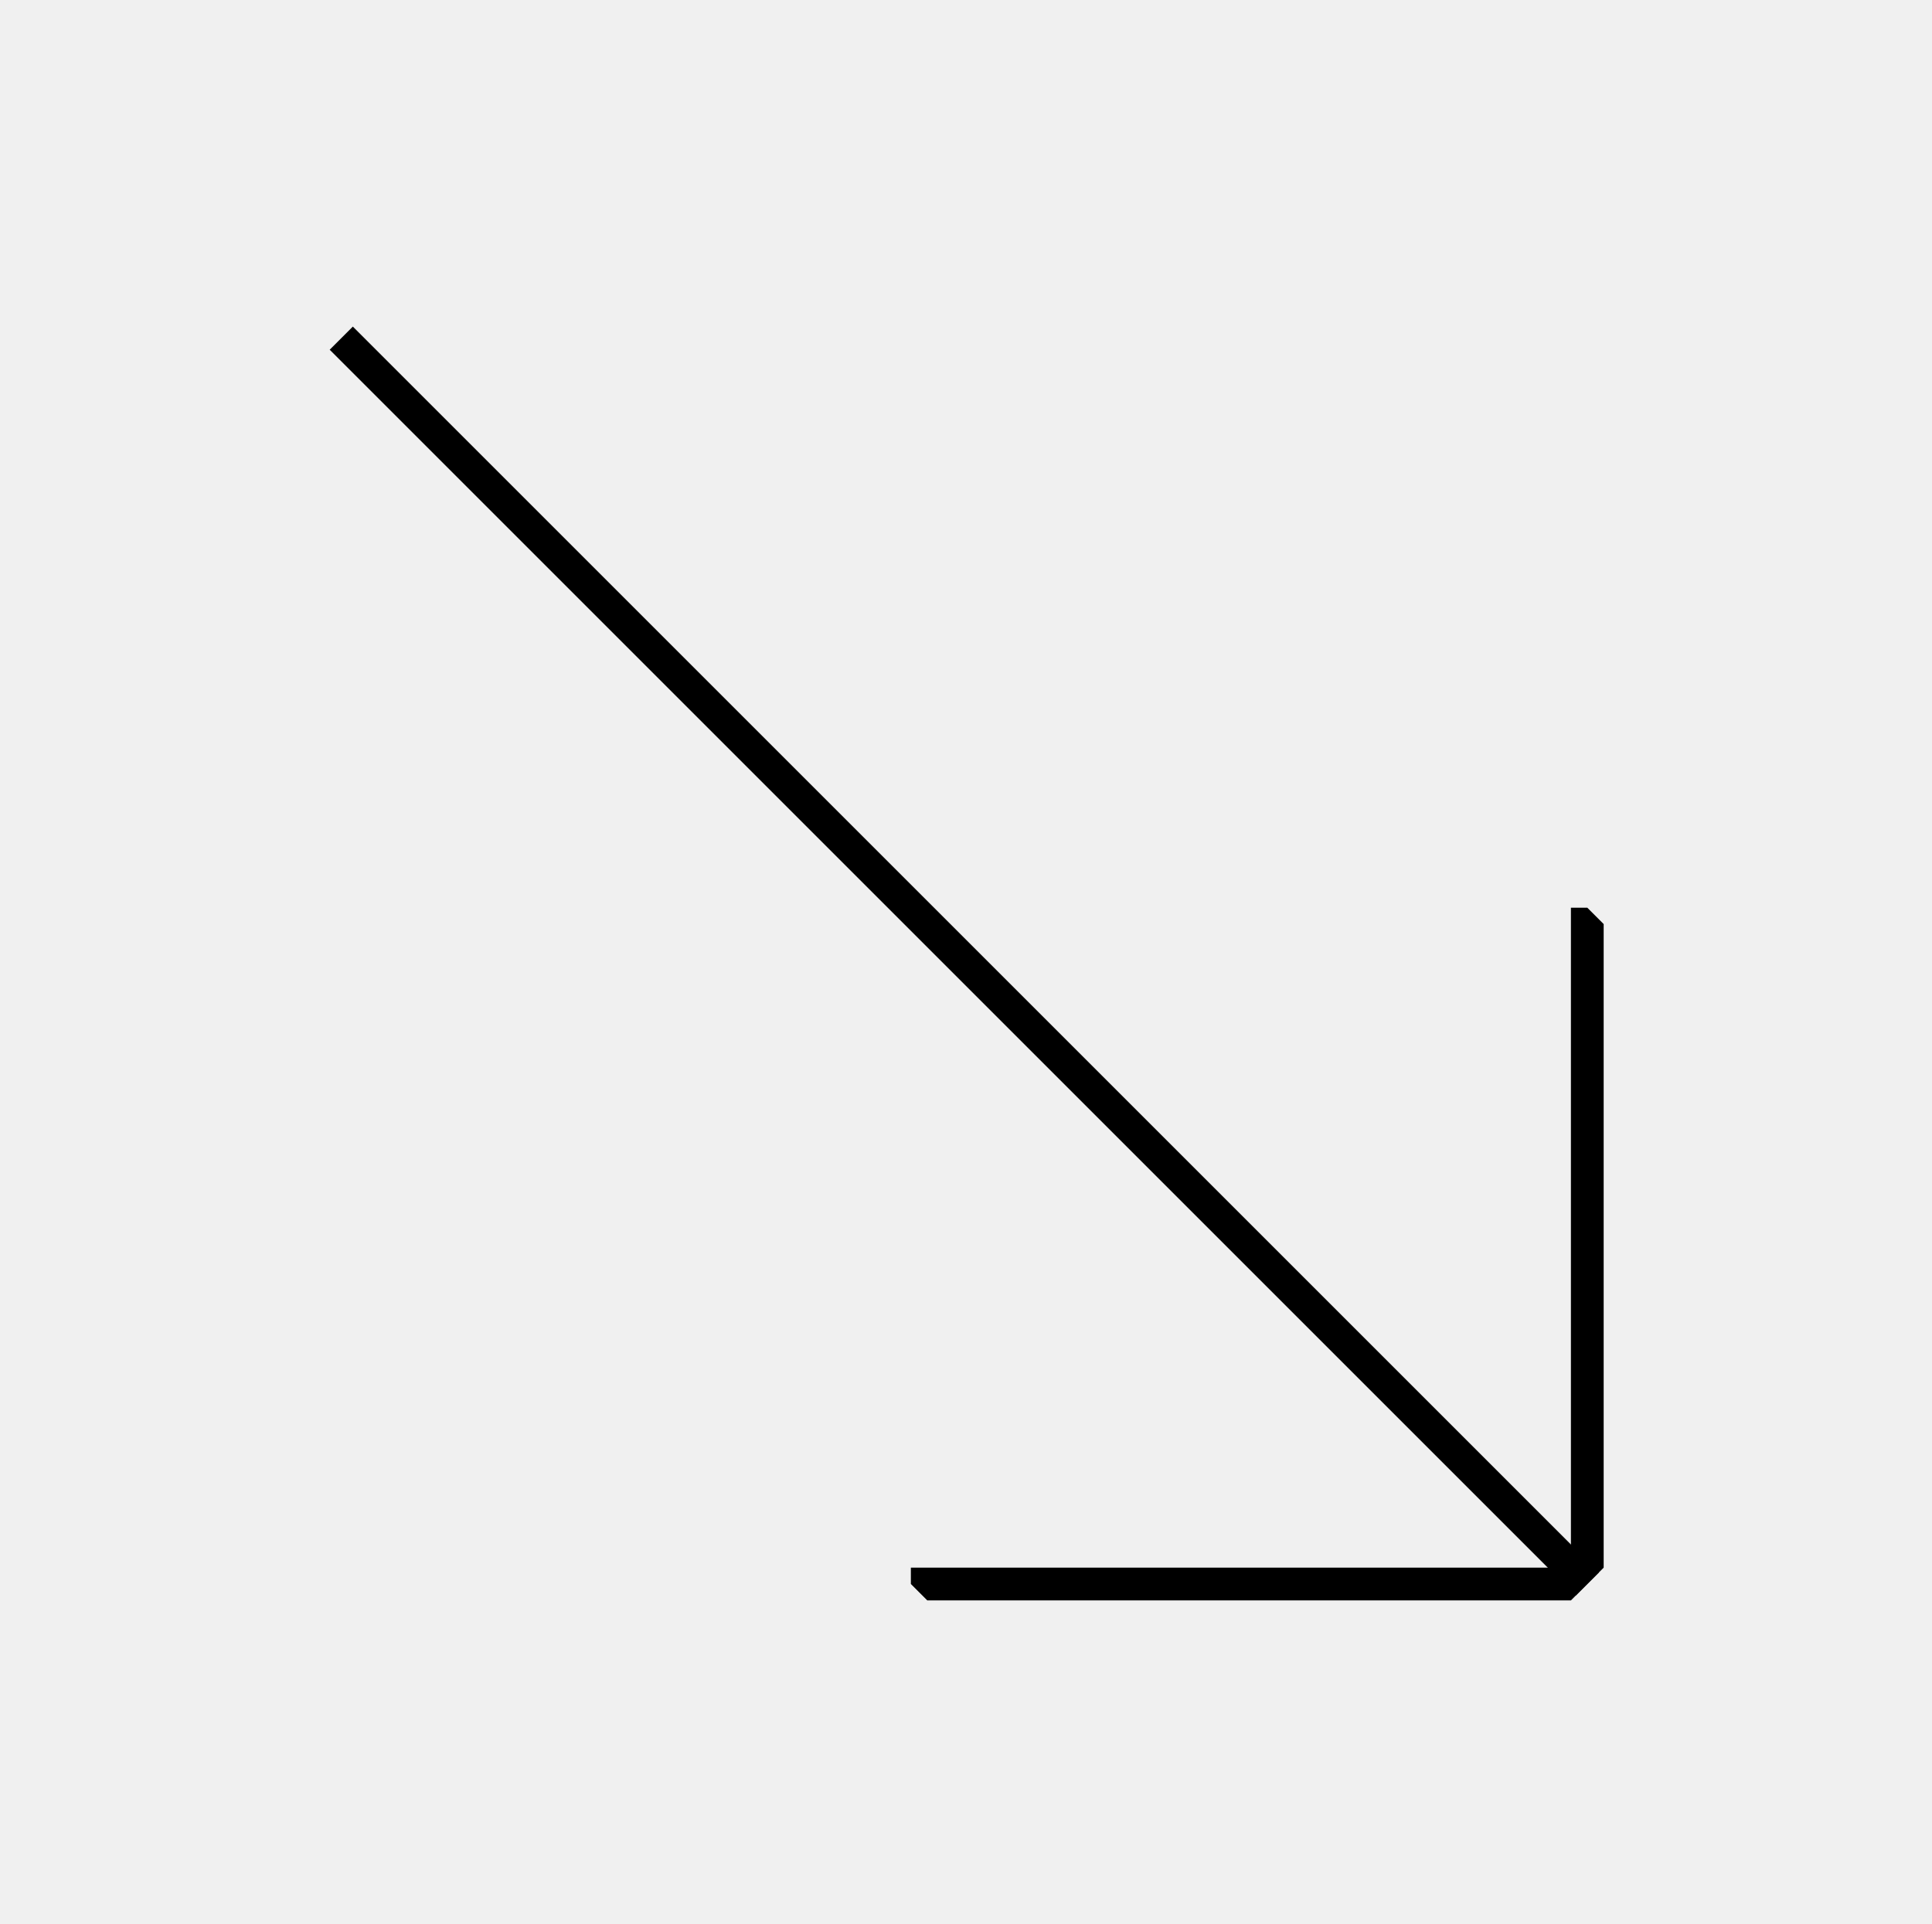
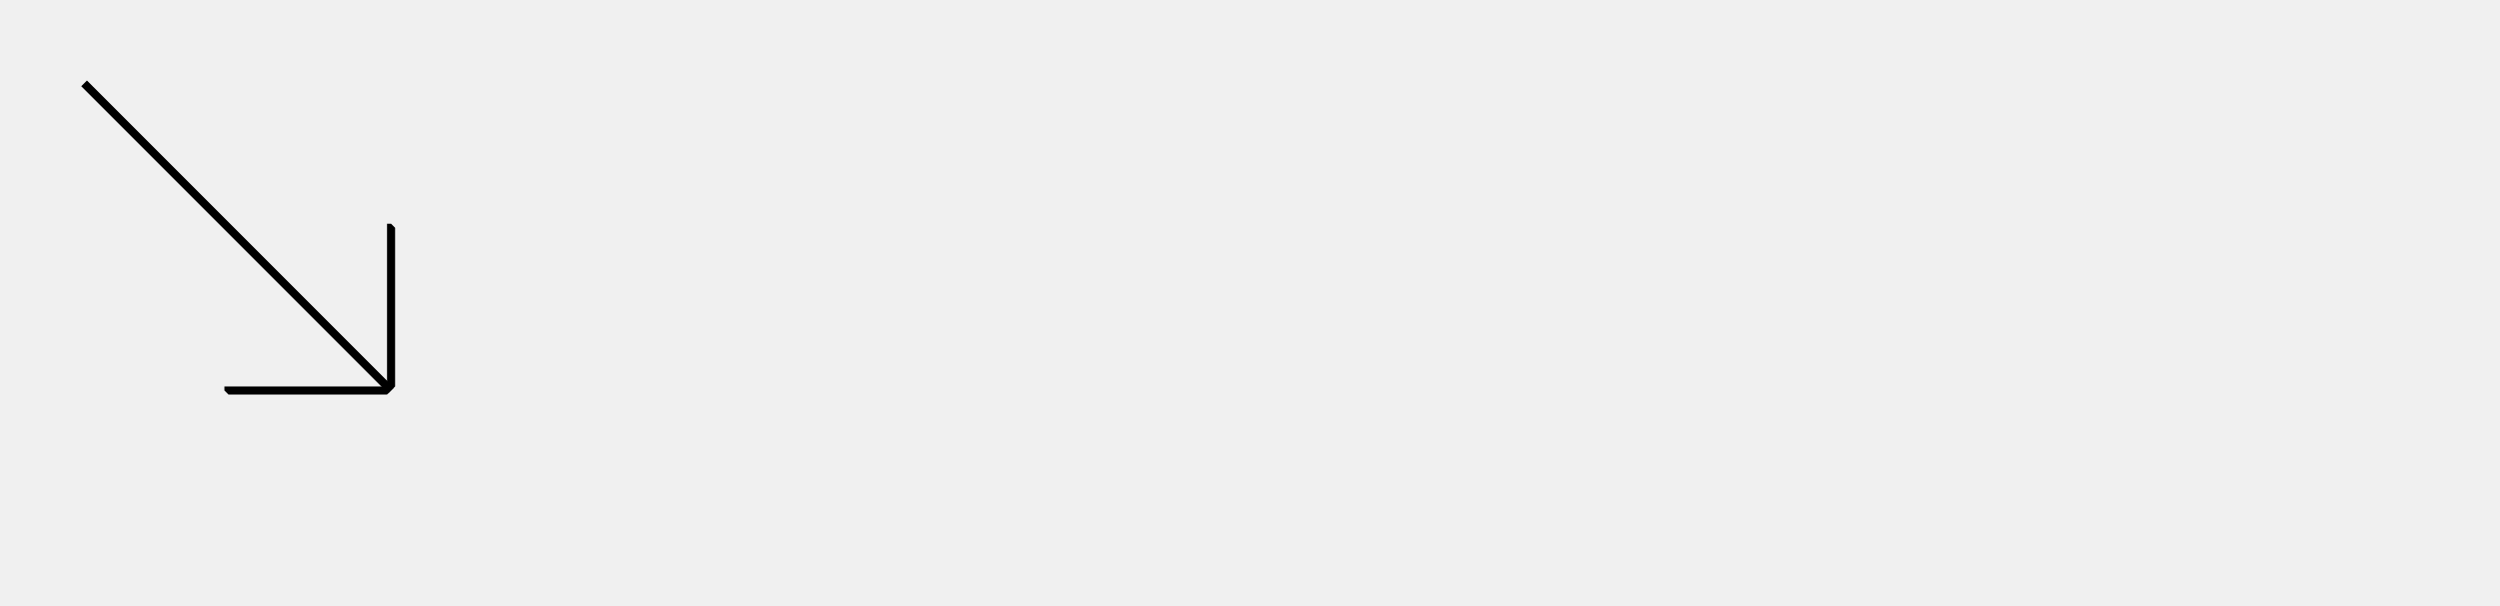
- <svg xmlns="http://www.w3.org/2000/svg" width="236" height="235" viewBox="0 0 236 235" fill="none">
-   <g clip-path="url(#clip0_417_5765)">
+ <svg xmlns="http://www.w3.org/2000/svg" width="1239" height="300" viewBox="0 0 1239 300" fill="none">
+   <g clip-path="url(#clip0_417_5764)">
    <path d="M193.893 110.895V193.521H111.266" stroke="black" stroke-width="4" />
    <path d="M41.687 41.312L193.894 193.52" stroke="black" stroke-width="4" />
  </g>
  <defs>
-     <clipPath id="clip0_417_5765">
+     <clipPath id="clip0_417_5764">
      <rect width="116.852" height="215.254" fill="white" transform="matrix(-0.707107 0.707107 0.707107 0.707107 83 0)" />
    </clipPath>
  </defs>
</svg>
